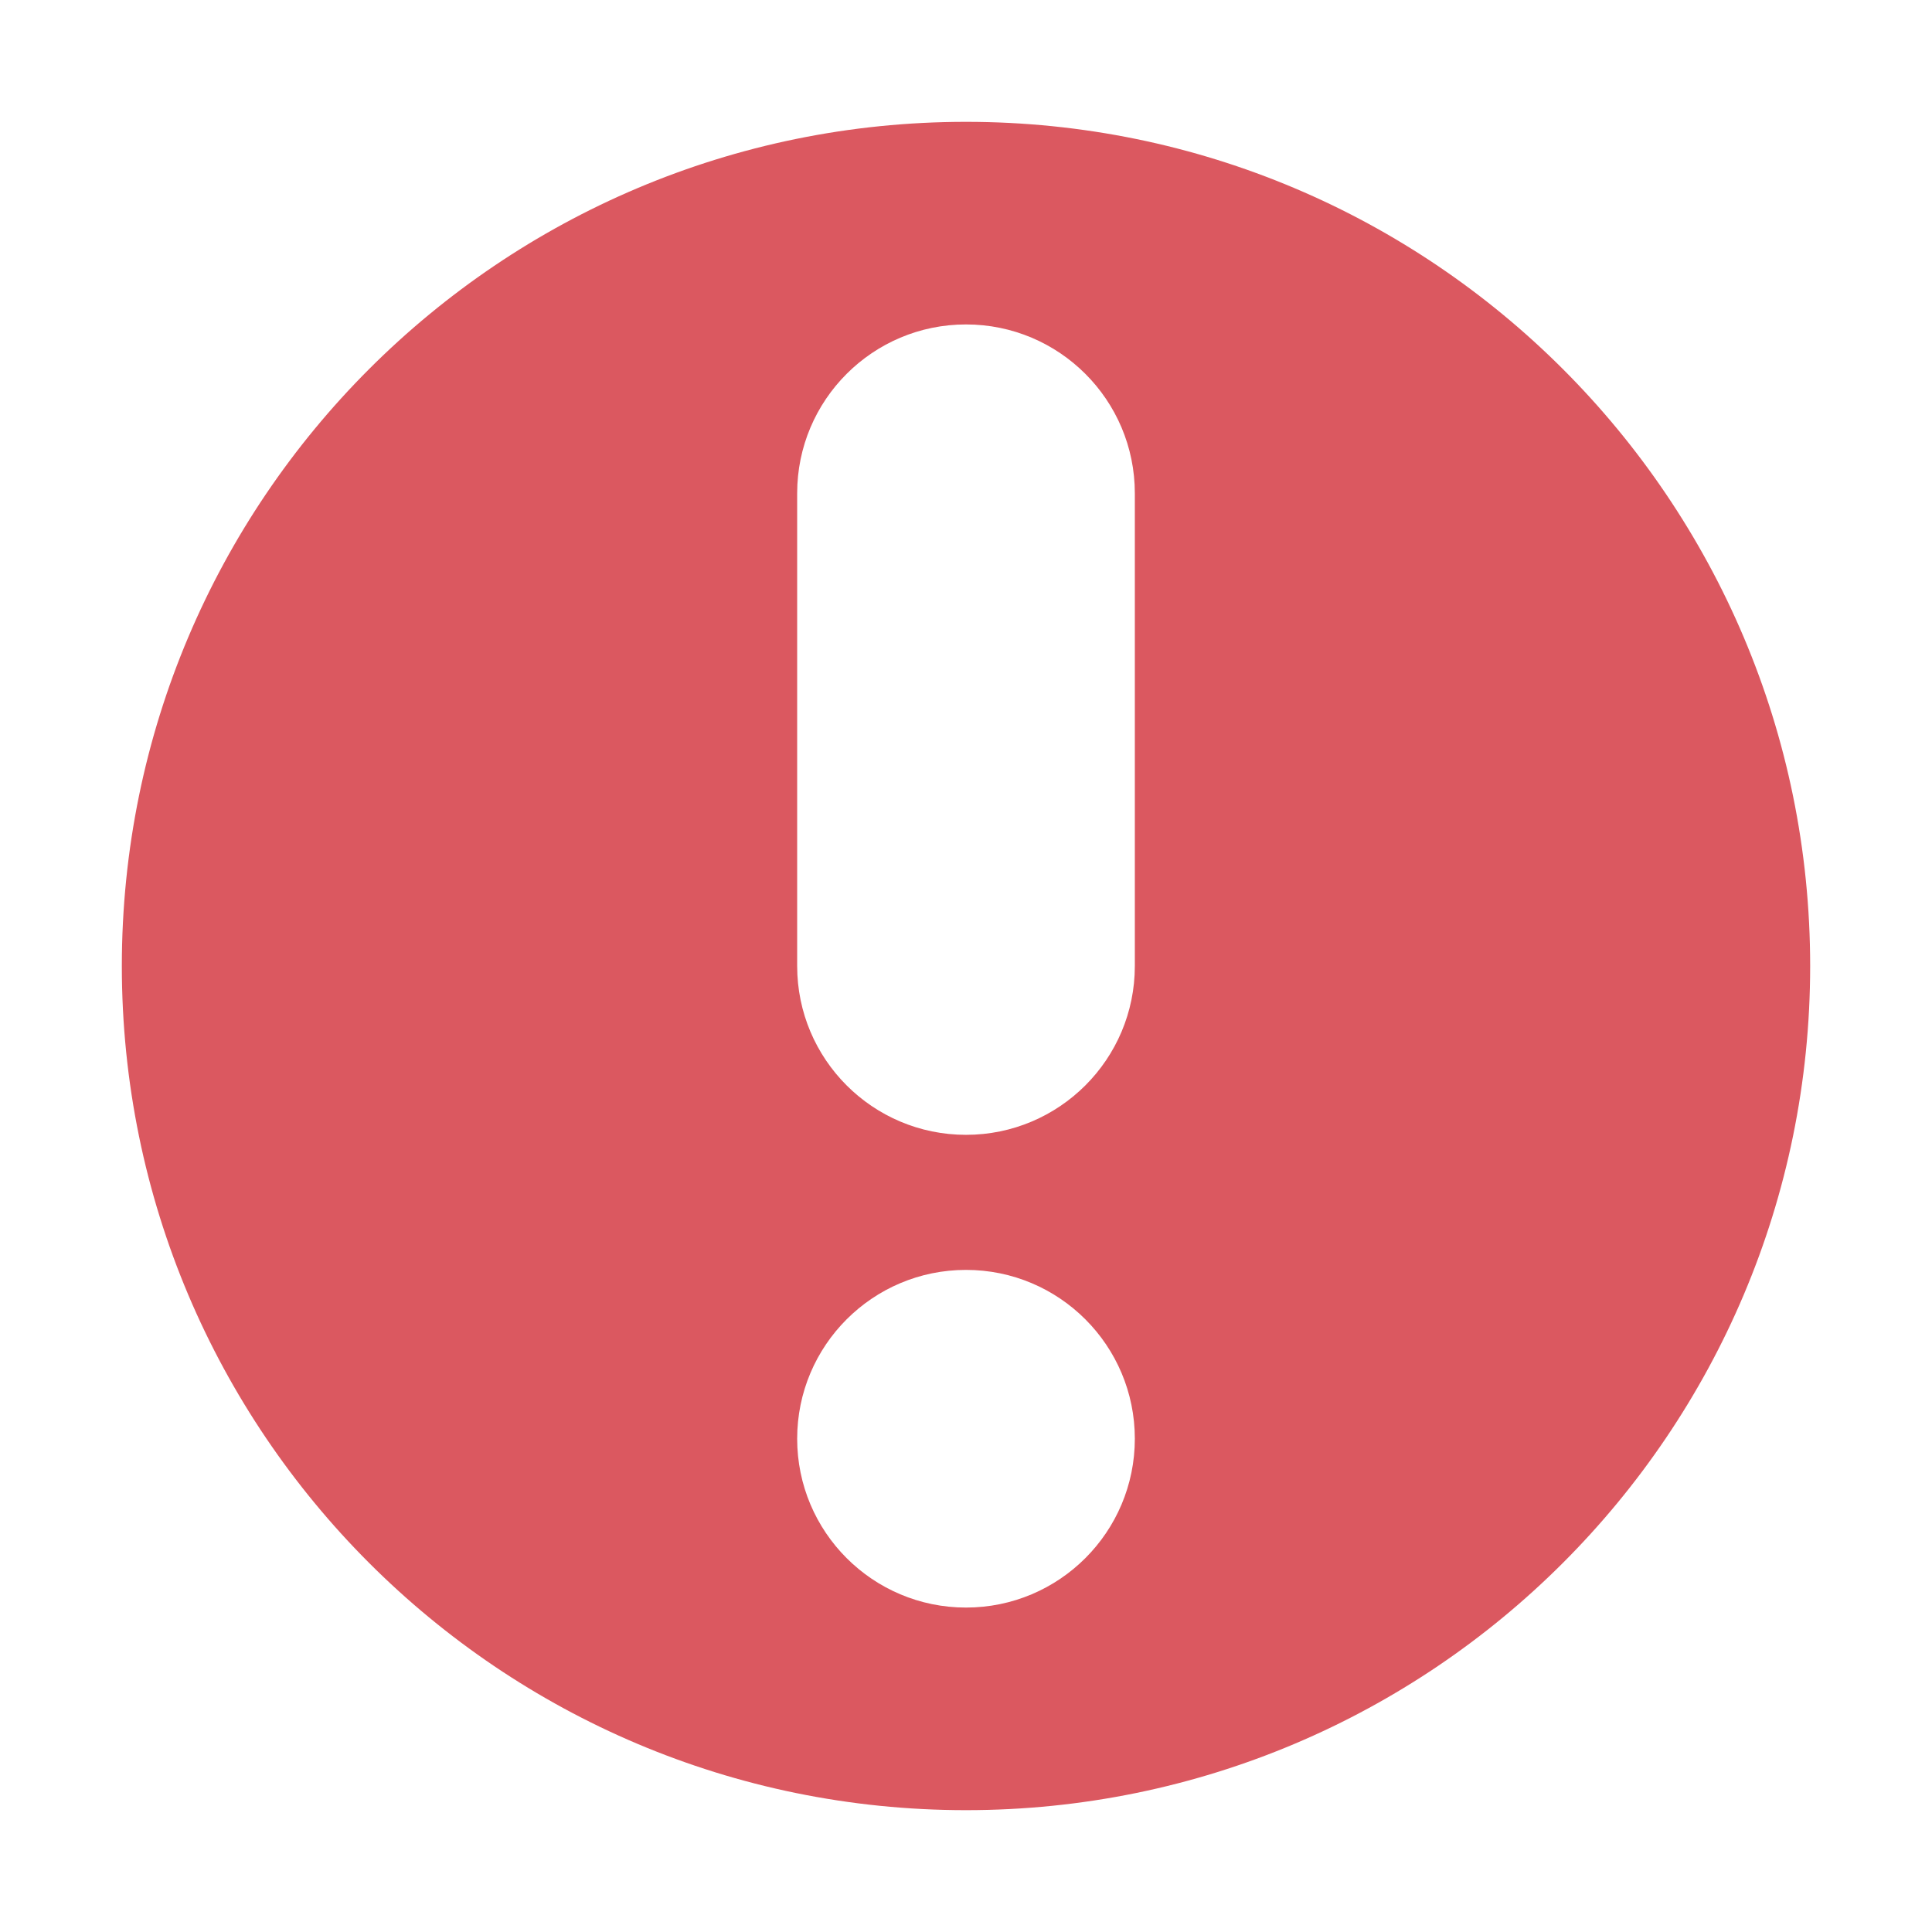
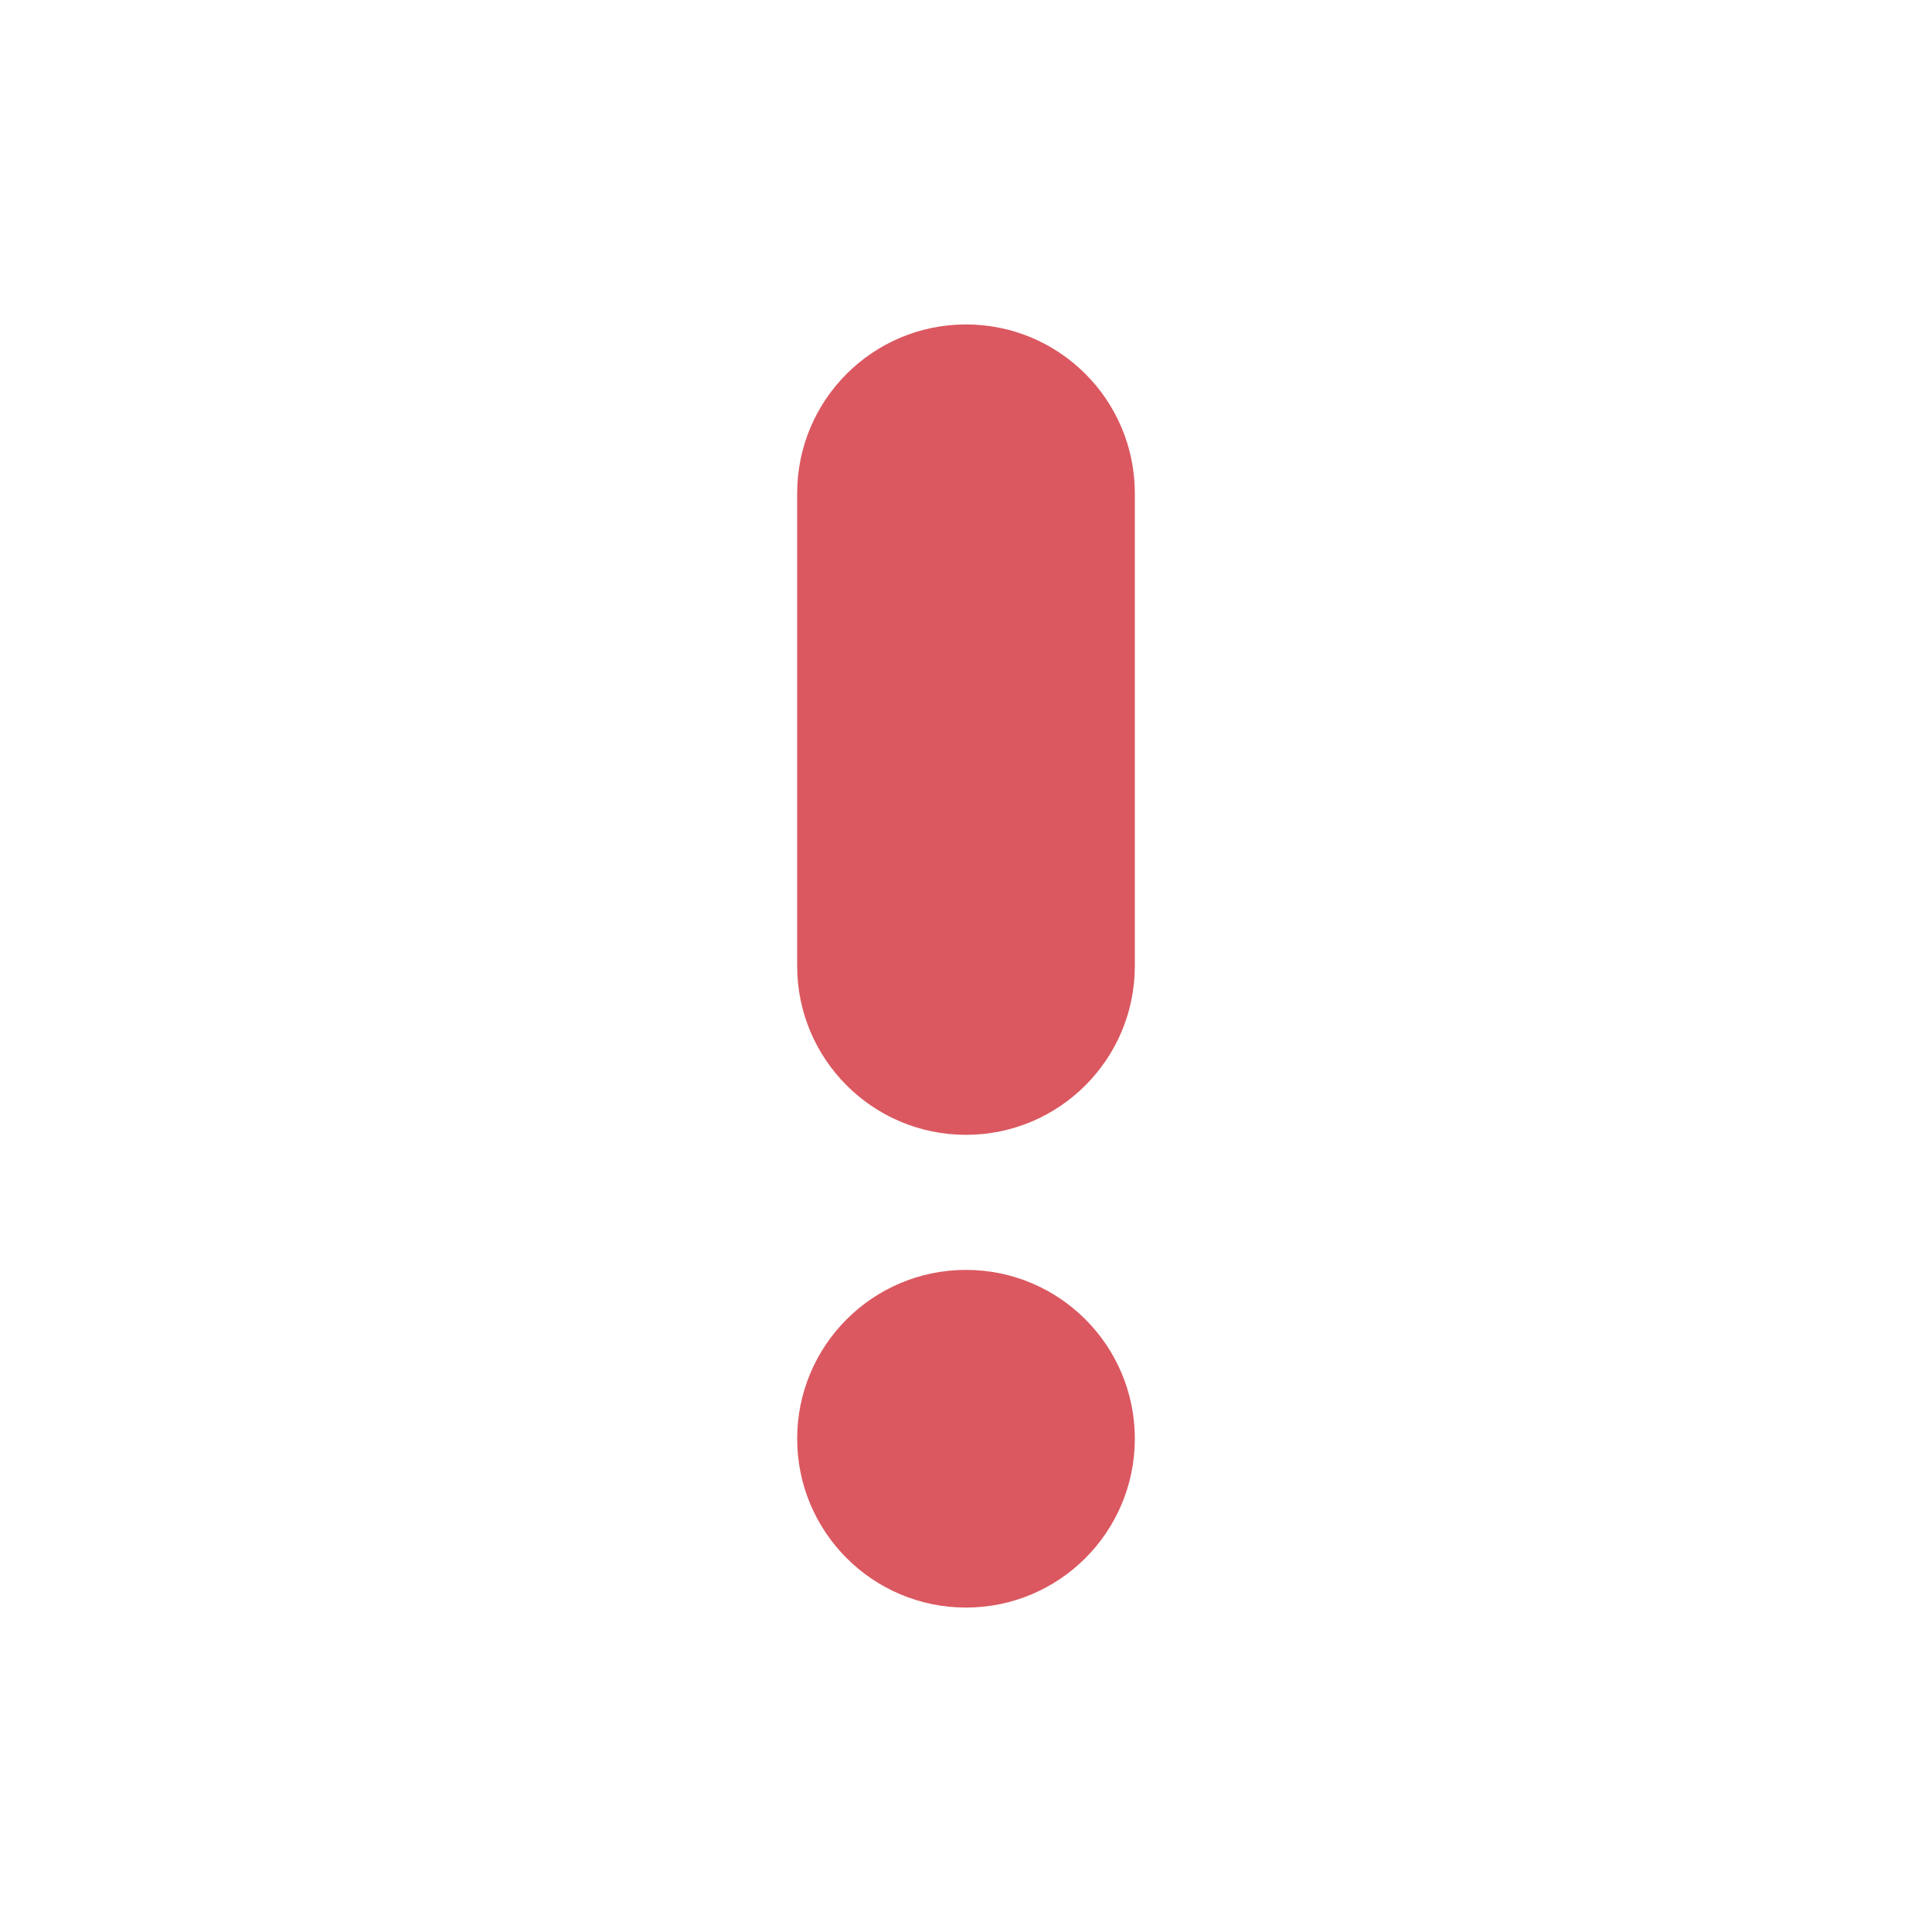
<svg xmlns="http://www.w3.org/2000/svg" width="16" height="16" viewBox="0 0 111 111" fill="none">
-   <path d="M55.5 7C82.286 7 104 28.714 104 55.5C104 82.286 82.286 104 55.5 104C28.714 104 7 82.286 7 55.5C7 28.714 28.714 7 55.5 7ZM55.5 72.96C50.143 72.96 45.8 77.303 45.8 82.66C45.8 88.017 50.143 92.36 55.5 92.36C60.857 92.36 65.2 88.017 65.2 82.66C65.2 77.303 60.857 72.96 55.5 72.96ZM55.5 18.64C50.143 18.64 45.8 22.983 45.8 28.34V55.5C45.8 60.857 50.143 65.2 55.5 65.2C60.857 65.2 65.2 60.857 65.2 55.5V28.34C65.2 22.983 60.857 18.64 55.5 18.64Z" fill="#DB5860" />
+   <path d="M45.8 82.66C45.8 77.303 50.143 72.96 55.5 72.96C60.857 72.96 65.2 77.303 65.2 82.66C65.2 88.017 60.857 92.36 55.5 92.36C50.143 92.36 45.8 88.017 45.8 82.66Z" fill="#DB5860" />
+   <path d="M45.8 28.34C45.8 22.983 50.143 18.64 55.5 18.64C60.857 18.64 65.2 22.983 65.2 28.34V55.5C65.2 60.857 60.857 65.2 55.5 65.2C50.143 65.2 45.8 60.857 45.8 55.5V28.34Z" fill="#DB5860" />
</svg>
